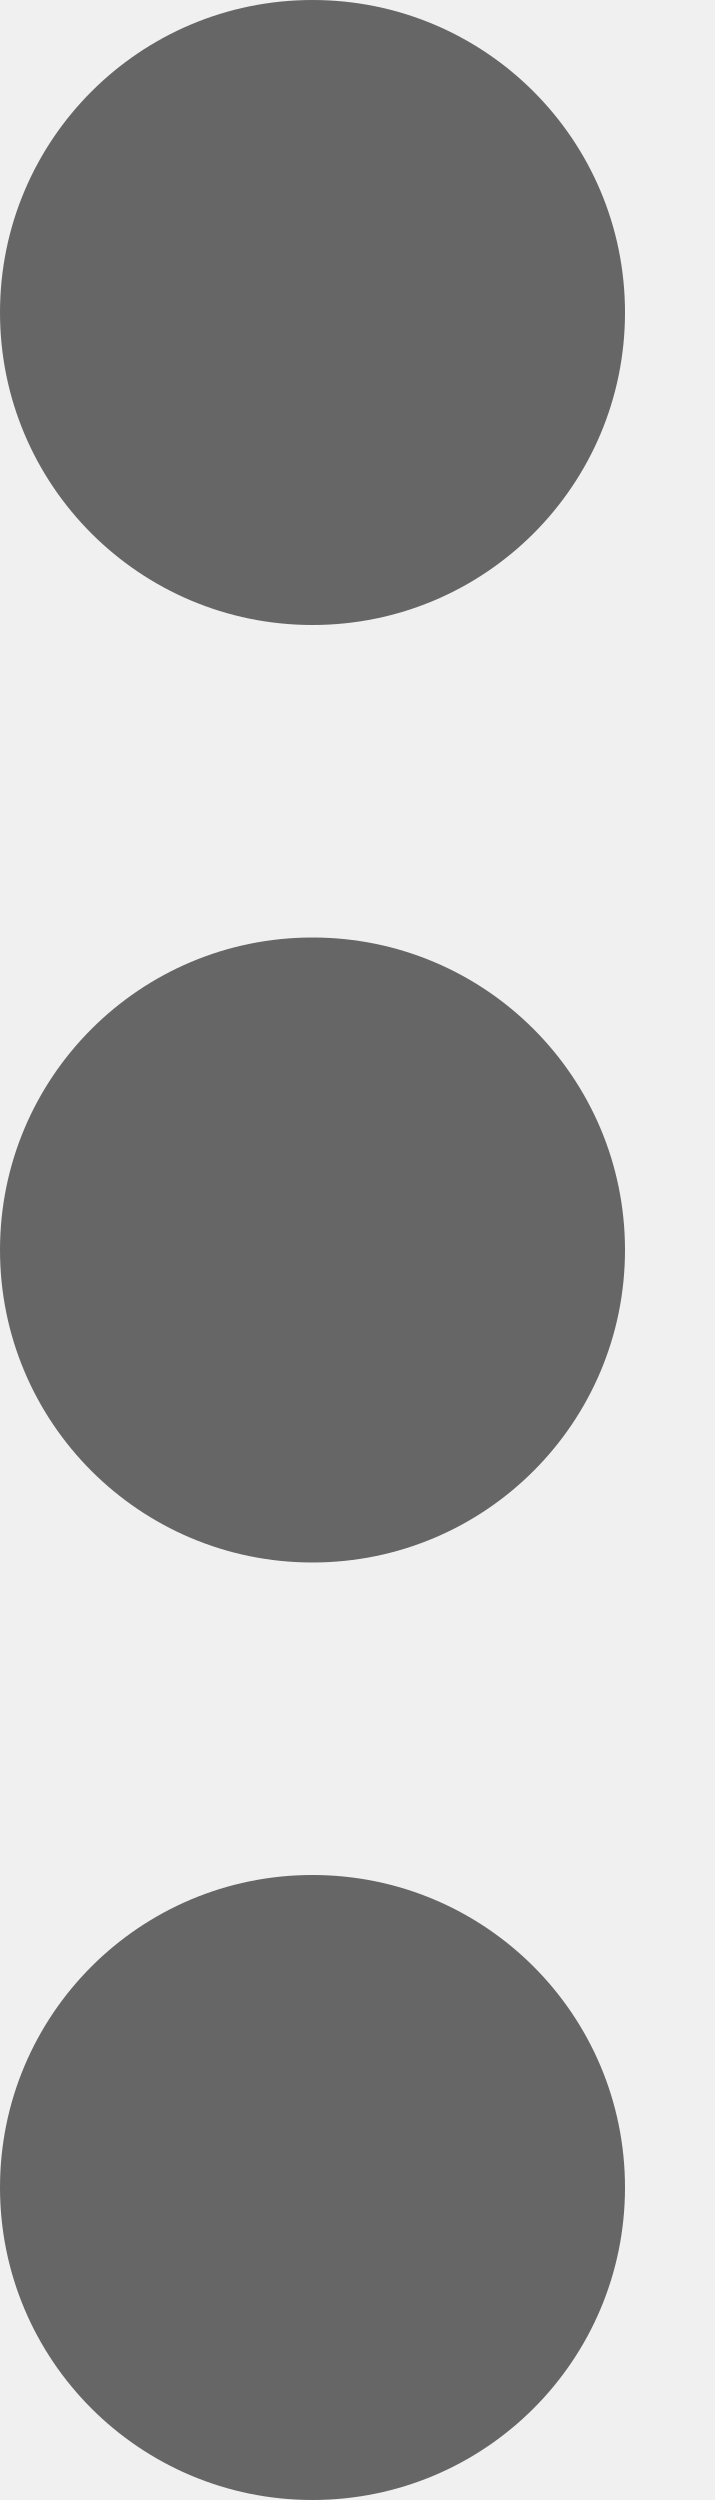
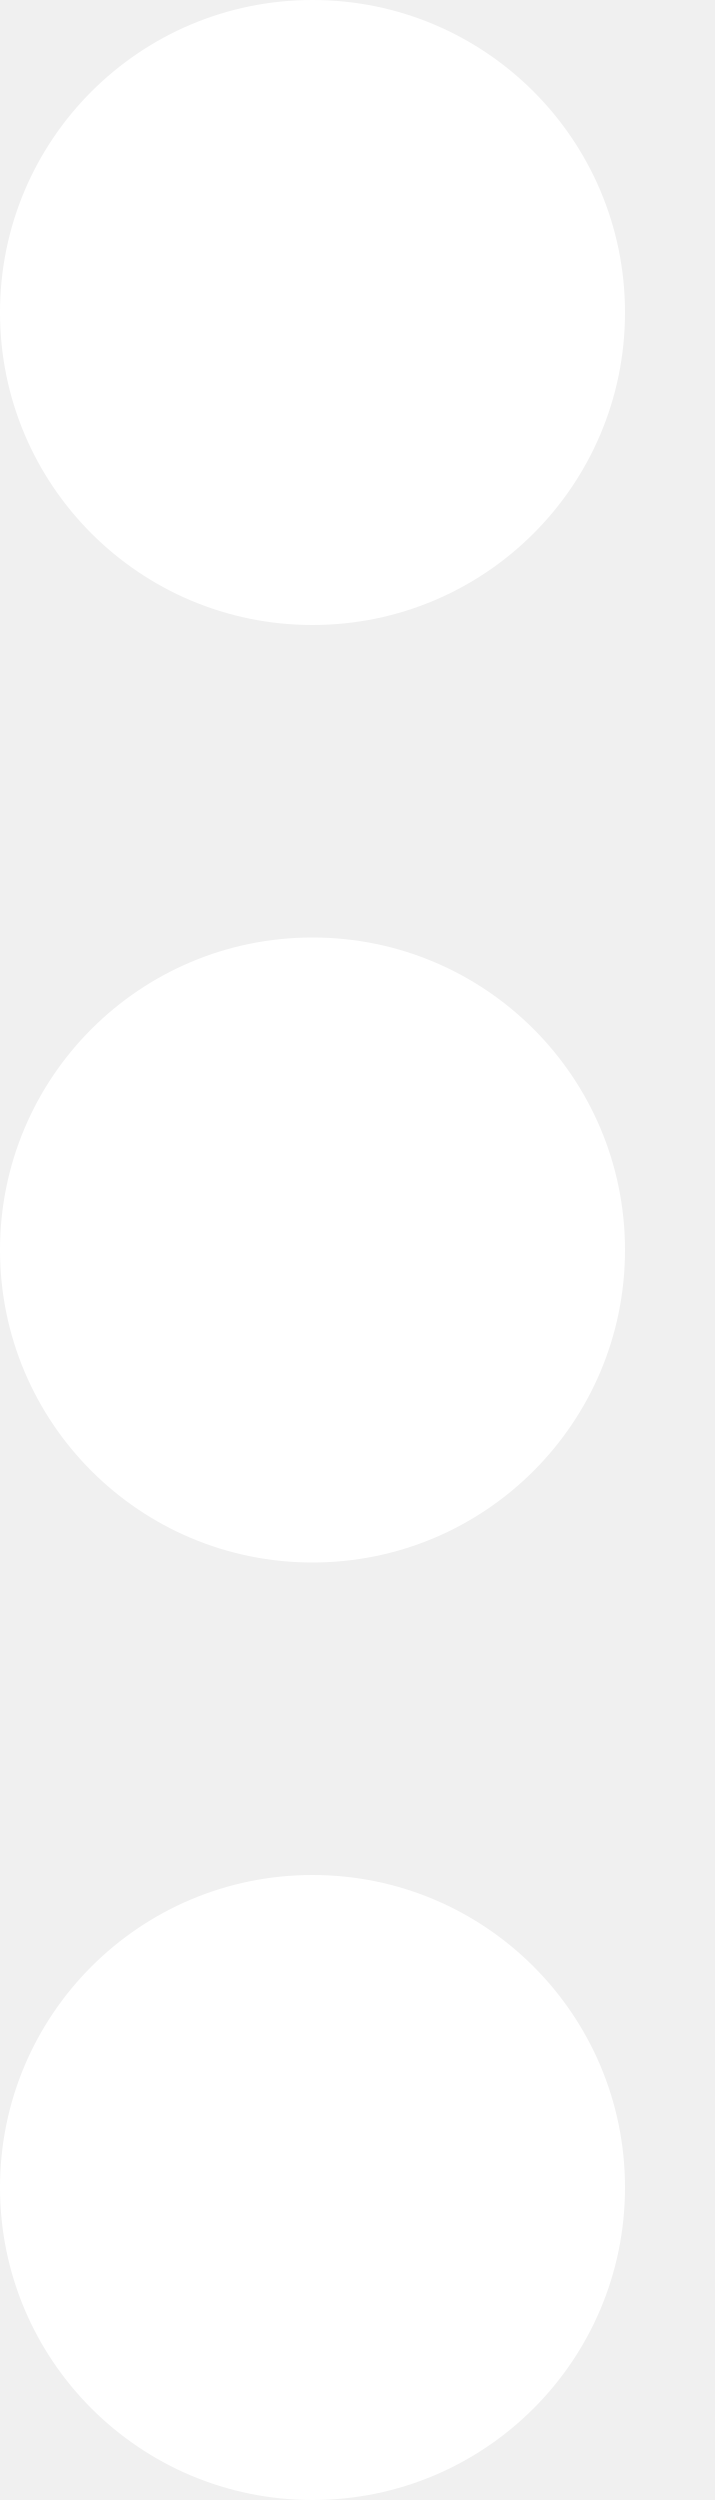
<svg xmlns="http://www.w3.org/2000/svg" width="4" height="14" viewBox="0 0 4 14" fill="none">
-   <path d="M1.75 10.5C2.717 10.5 3.5 11.283 3.5 12.25C3.5 13.217 2.717 14 1.75 14C0.783 14 0 13.217 0 12.25C0 11.283 0.783 10.5 1.75 10.5ZM1.75 5.25C2.717 5.25 3.5 6.033 3.5 7C3.5 7.967 2.717 8.75 1.75 8.75C0.783 8.75 0 7.967 0 7C0 6.033 0.783 5.25 1.75 5.25ZM1.75 0C2.717 0 3.5 0.783 3.5 1.75C3.5 2.717 2.717 3.5 1.75 3.5C0.783 3.5 0 2.717 0 1.75C0 0.783 0.783 0 1.75 0Z" fill="#666666" />
+   <path d="M1.75 10.5C2.717 10.5 3.5 11.283 3.5 12.25C3.5 13.217 2.717 14 1.75 14C0.783 14 0 13.217 0 12.25C0 11.283 0.783 10.5 1.75 10.5ZM1.75 5.25C2.717 5.25 3.5 6.033 3.5 7C3.5 7.967 2.717 8.75 1.75 8.75C0.783 8.75 0 7.967 0 7C0 6.033 0.783 5.25 1.75 5.25ZM1.75 0C2.717 0 3.5 0.783 3.5 1.75C3.5 2.717 2.717 3.5 1.75 3.5C0.783 3.5 0 2.717 0 1.75C0 0.783 0.783 0 1.75 0Z" fill="#fff" />
</svg>
